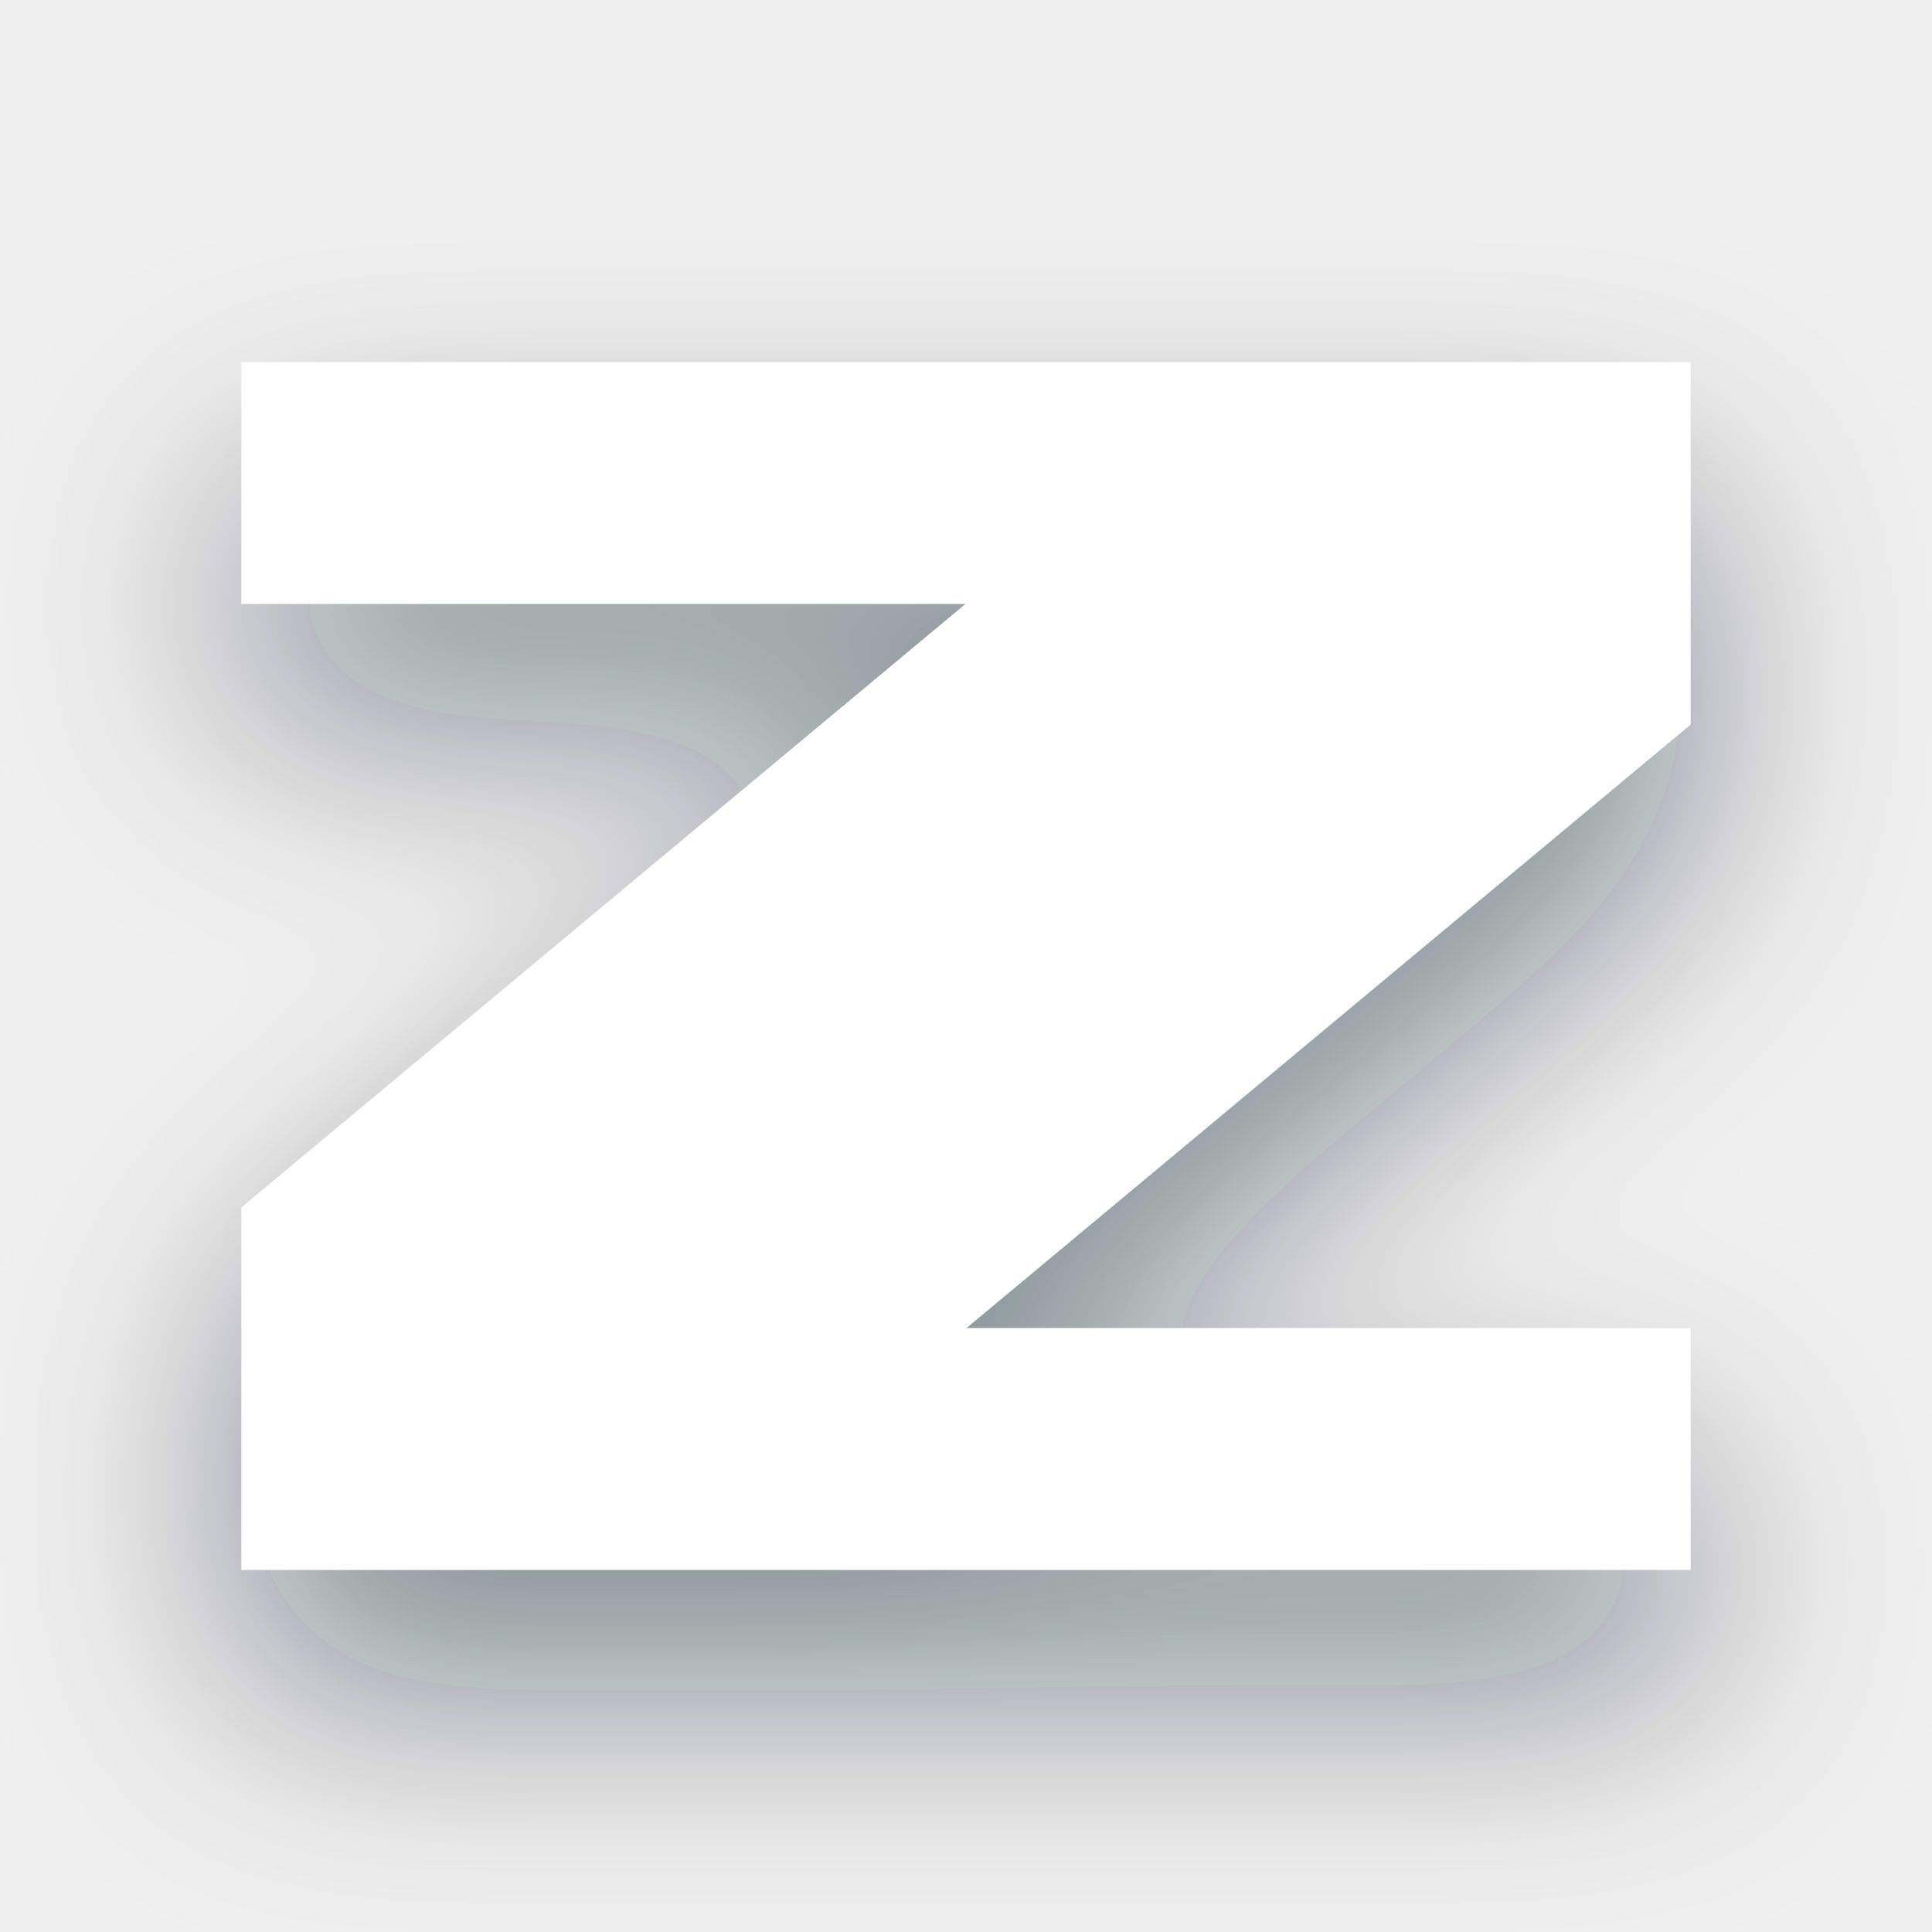
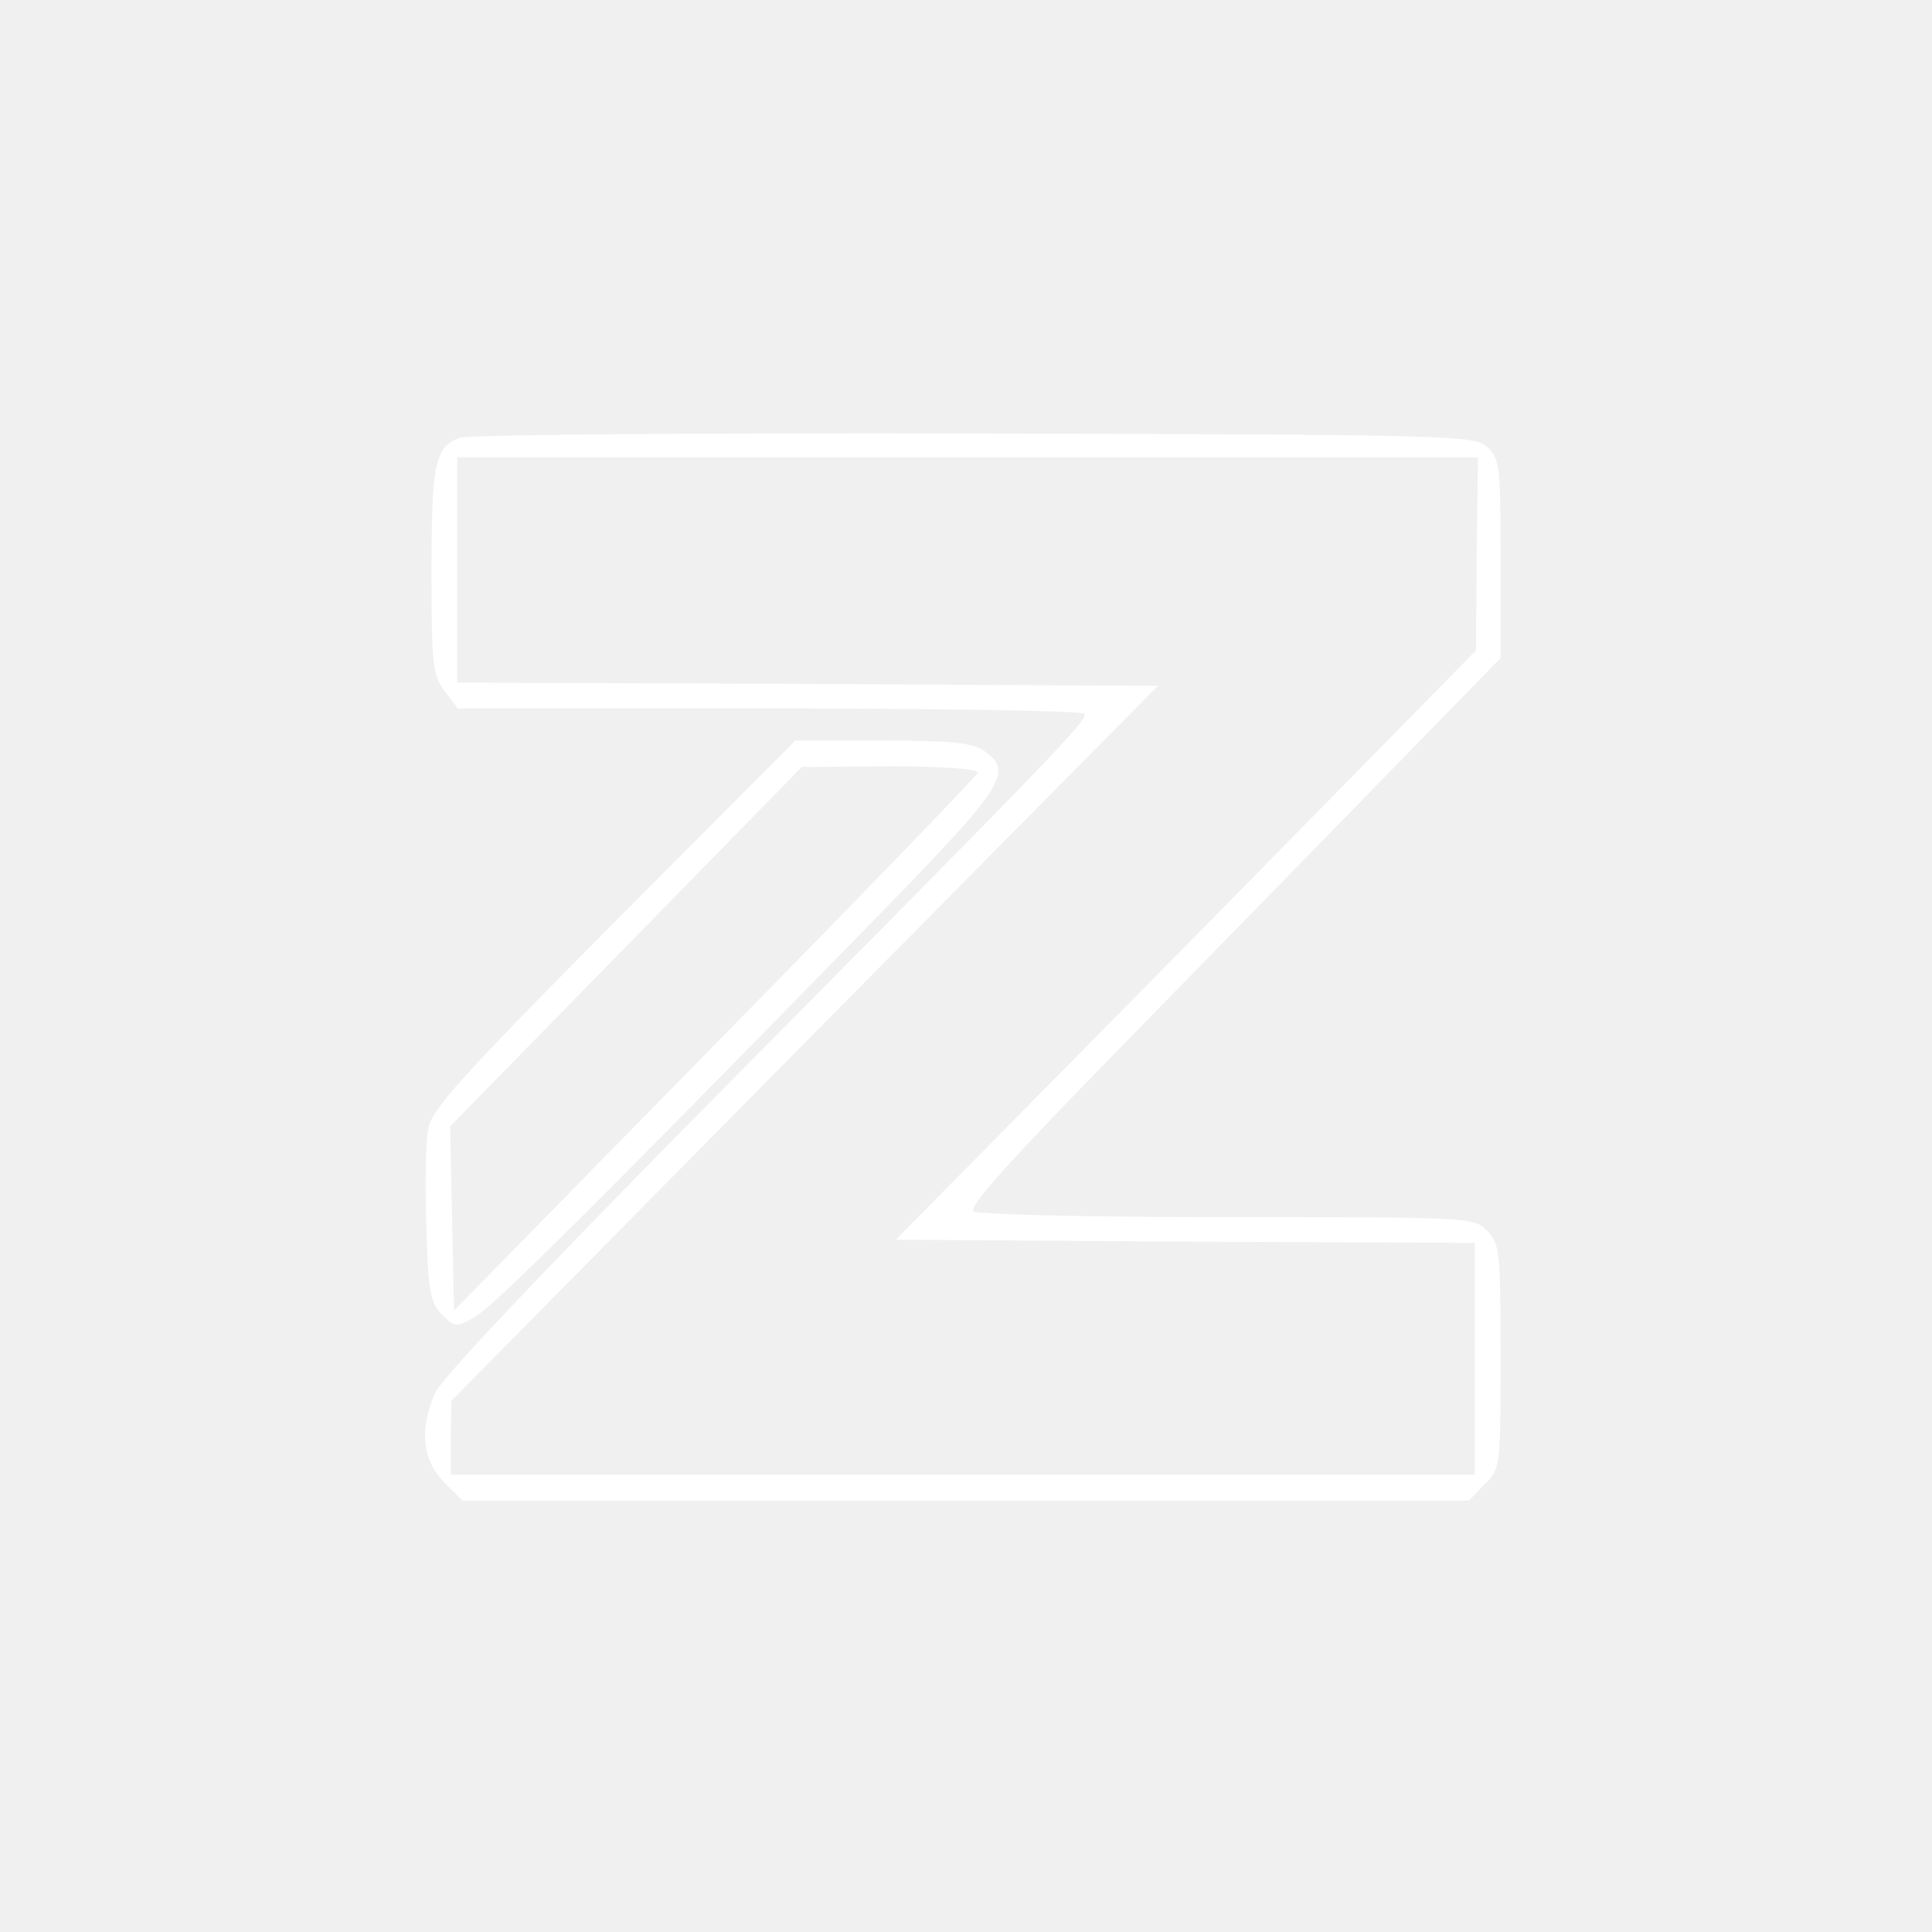
- <svg xmlns="http://www.w3.org/2000/svg" width="32" height="32" viewBox="0 0 32 32" fill="none">
-   <defs>
-     <filter id="zMarkShadow" x="-20%" y="-20%" width="160%" height="160%" color-interpolation-filters="sRGB">
-       <feDropShadow dx="0" dy="2" stdDeviation="2" flood-color="#0f172a" flood-opacity="0.45" />
-     </filter>
-   </defs>
-   <path d="M4 6H28V12L16 22H28V26H4V20L16 10H4V6Z" fill="white" filter="url(#zMarkShadow)" />
+ <svg xmlns="http://www.w3.org/2000/svg" viewBox="0 0 300 300" aria-hidden="true">
+   <g transform="translate(0,300) scale(0.1,-0.1)" fill="white" stroke="none">
+     <path d="M713 2320 c-38 -15 -43 -42 -43 -208 0 -146 2 -161 21 -186 l20 -26 484 0 c266 0 486 -4 489 -8 6 -10 -51 -68 -577 -599 -266 -269 -423 -435 -432 -457 -24 -57 -19 -103 14 -137 l29 -29 782 0 781 0 24 25 c25 24 25 27 25 198 0 161 -1 175 -20 195 -21 22 -23 22 -403 22 -210 0 -388 4 -395 9 -10 6 56 79 245 272 142 145 329 337 416 426 l157 161 0 155 c0 144 -1 155 -21 173 -20 18 -50 19 -798 21 -435 1 -786 -2 -798 -7z m1580 -180 l-1 -150 -450 -458 -451 -457 450 -3 449 -2 0 -180 0 -180 -795 0 -795 0 0 58 1 57 548 555 549 555 -544 3 -544 2 0 175 0 175 793 0 792 0 -2 -150z" />
+     <path d="M953 1567 c-235 -237 -282 -289 -288 -319 -4 -20 -5 -88 -3 -152 3 -102 6 -118 24 -137 20 -20 23 -20 50 -5 28 15 195 181 612 608 214 219 227 239 180 272 -18 13 -52 16 -158 16 l-135 0 -282 -283z m565 233 c-1 -5 -185 -195 -408 -422 l-405 -413 -3 143 -3 143 273 279 273 279 138 1 c85 0 137 -4 135 -10z" />
+   </g>
</svg>
